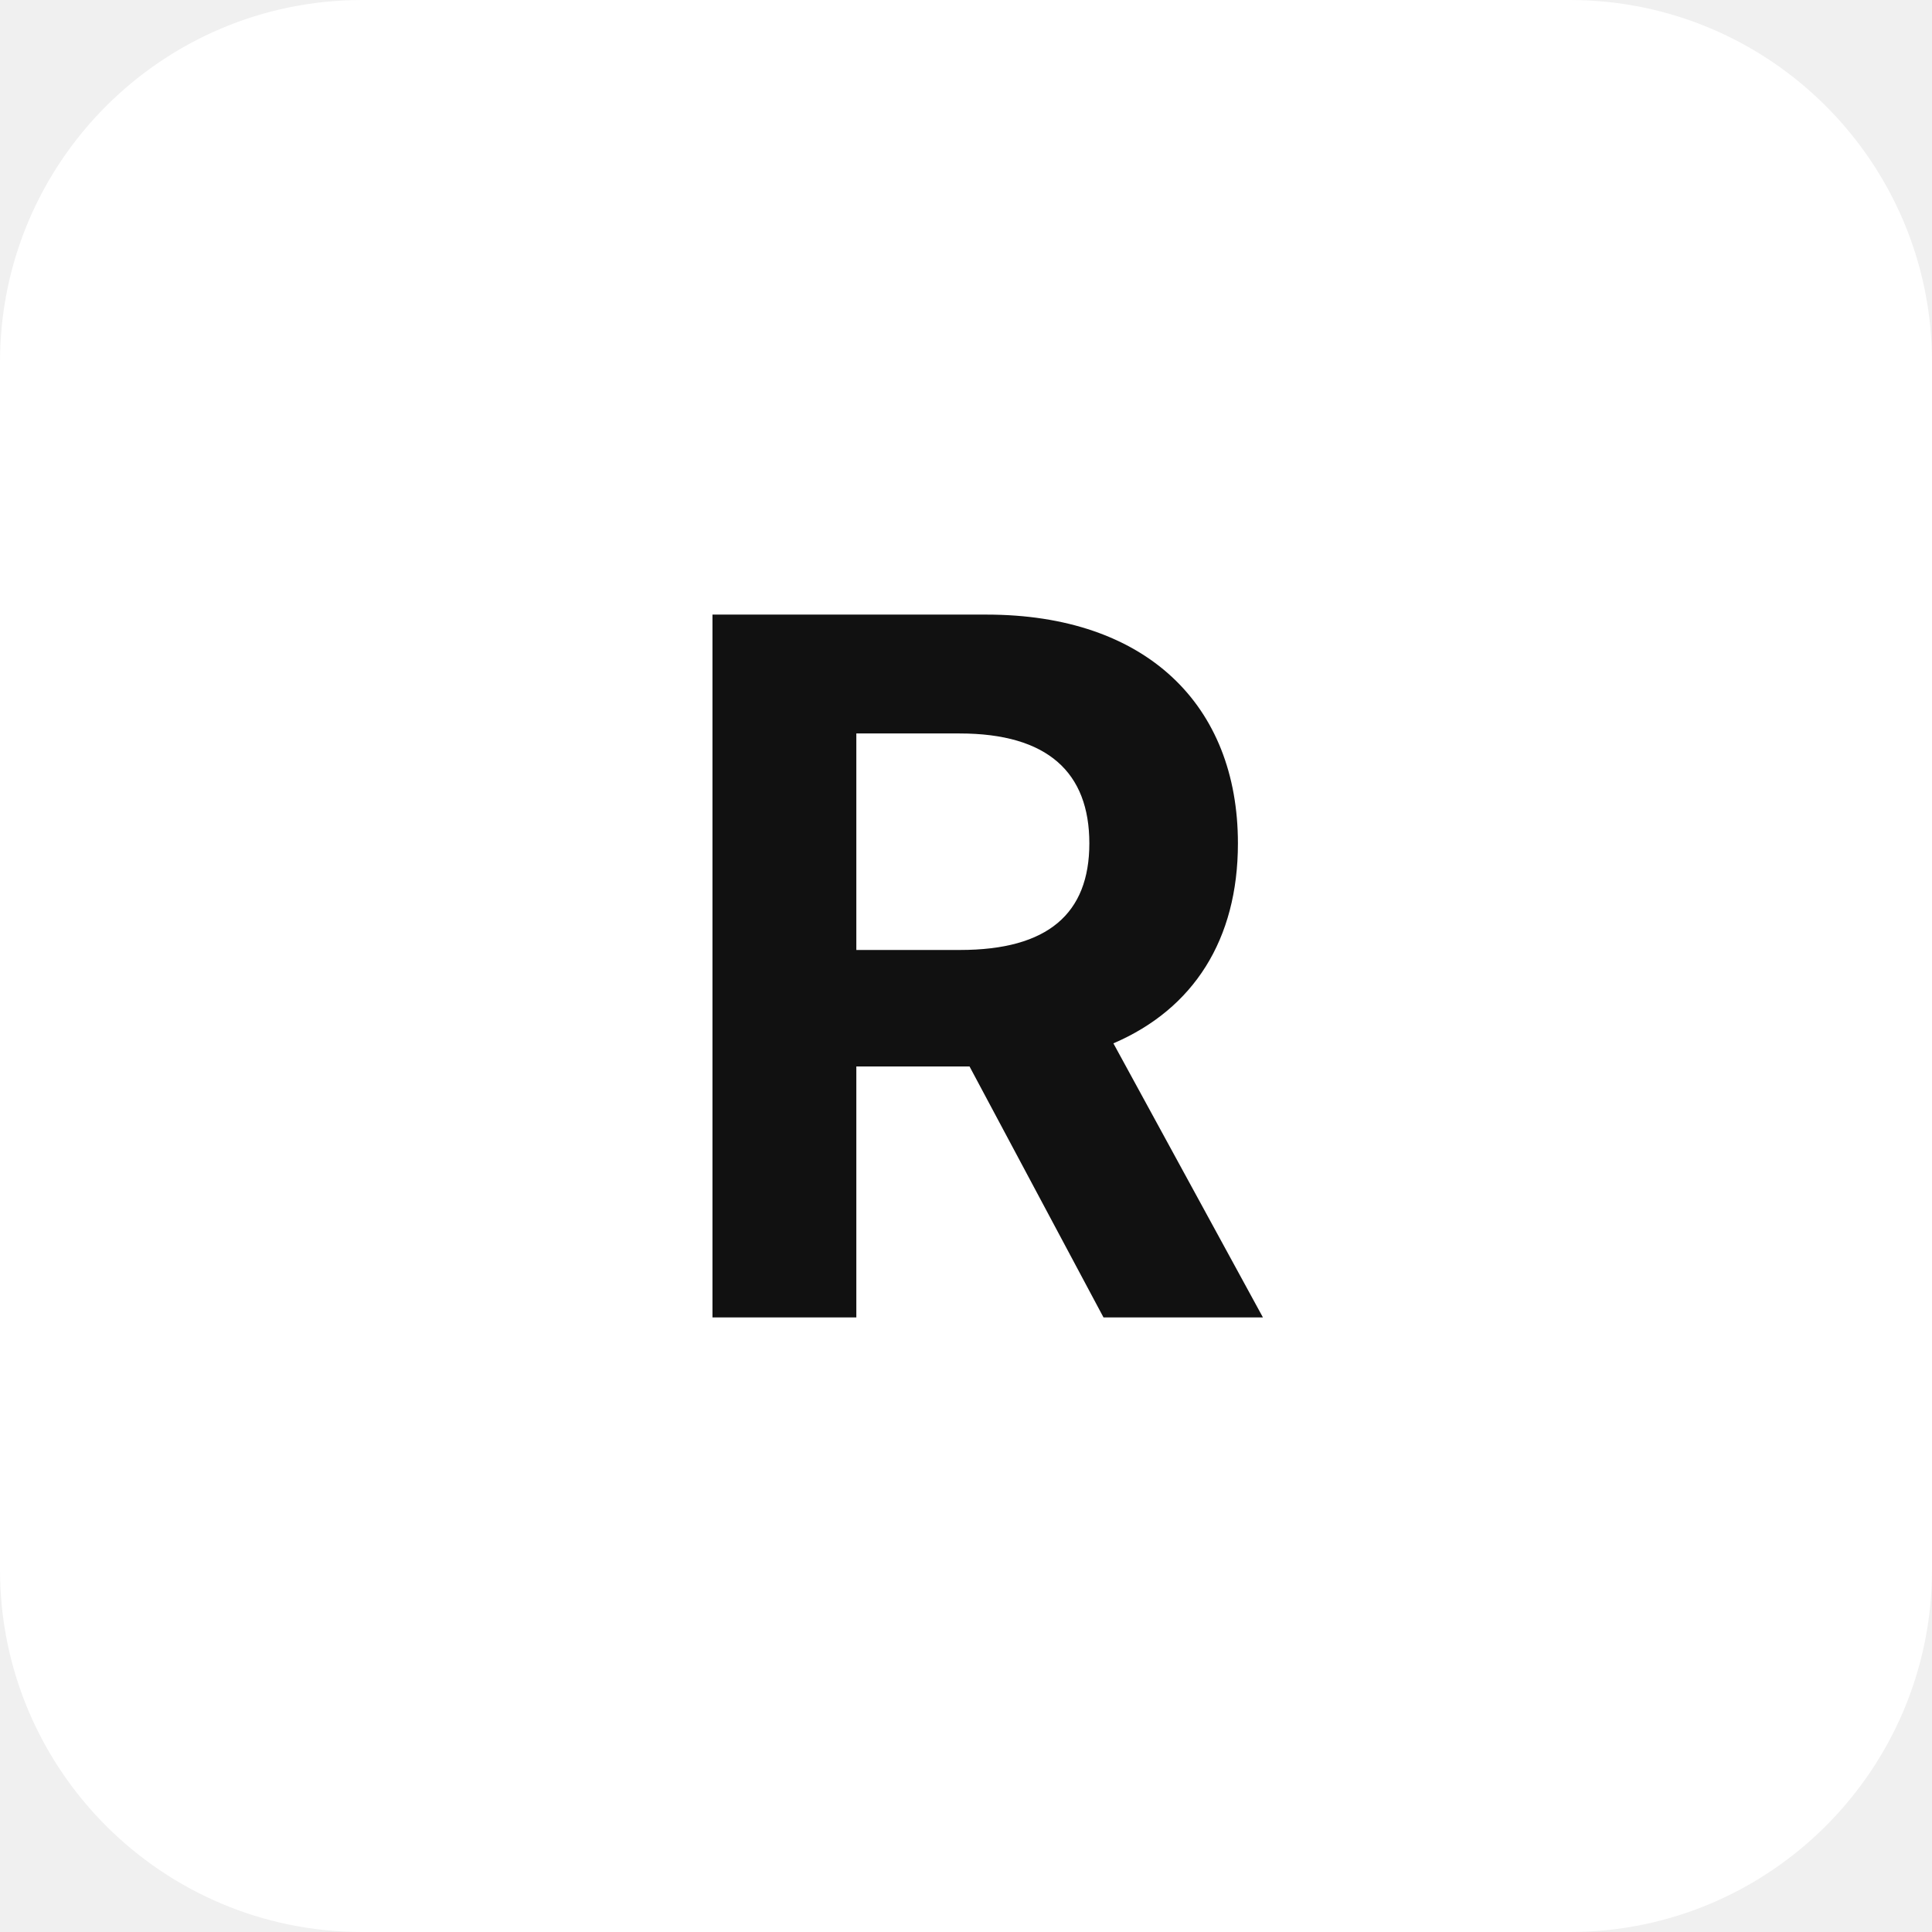
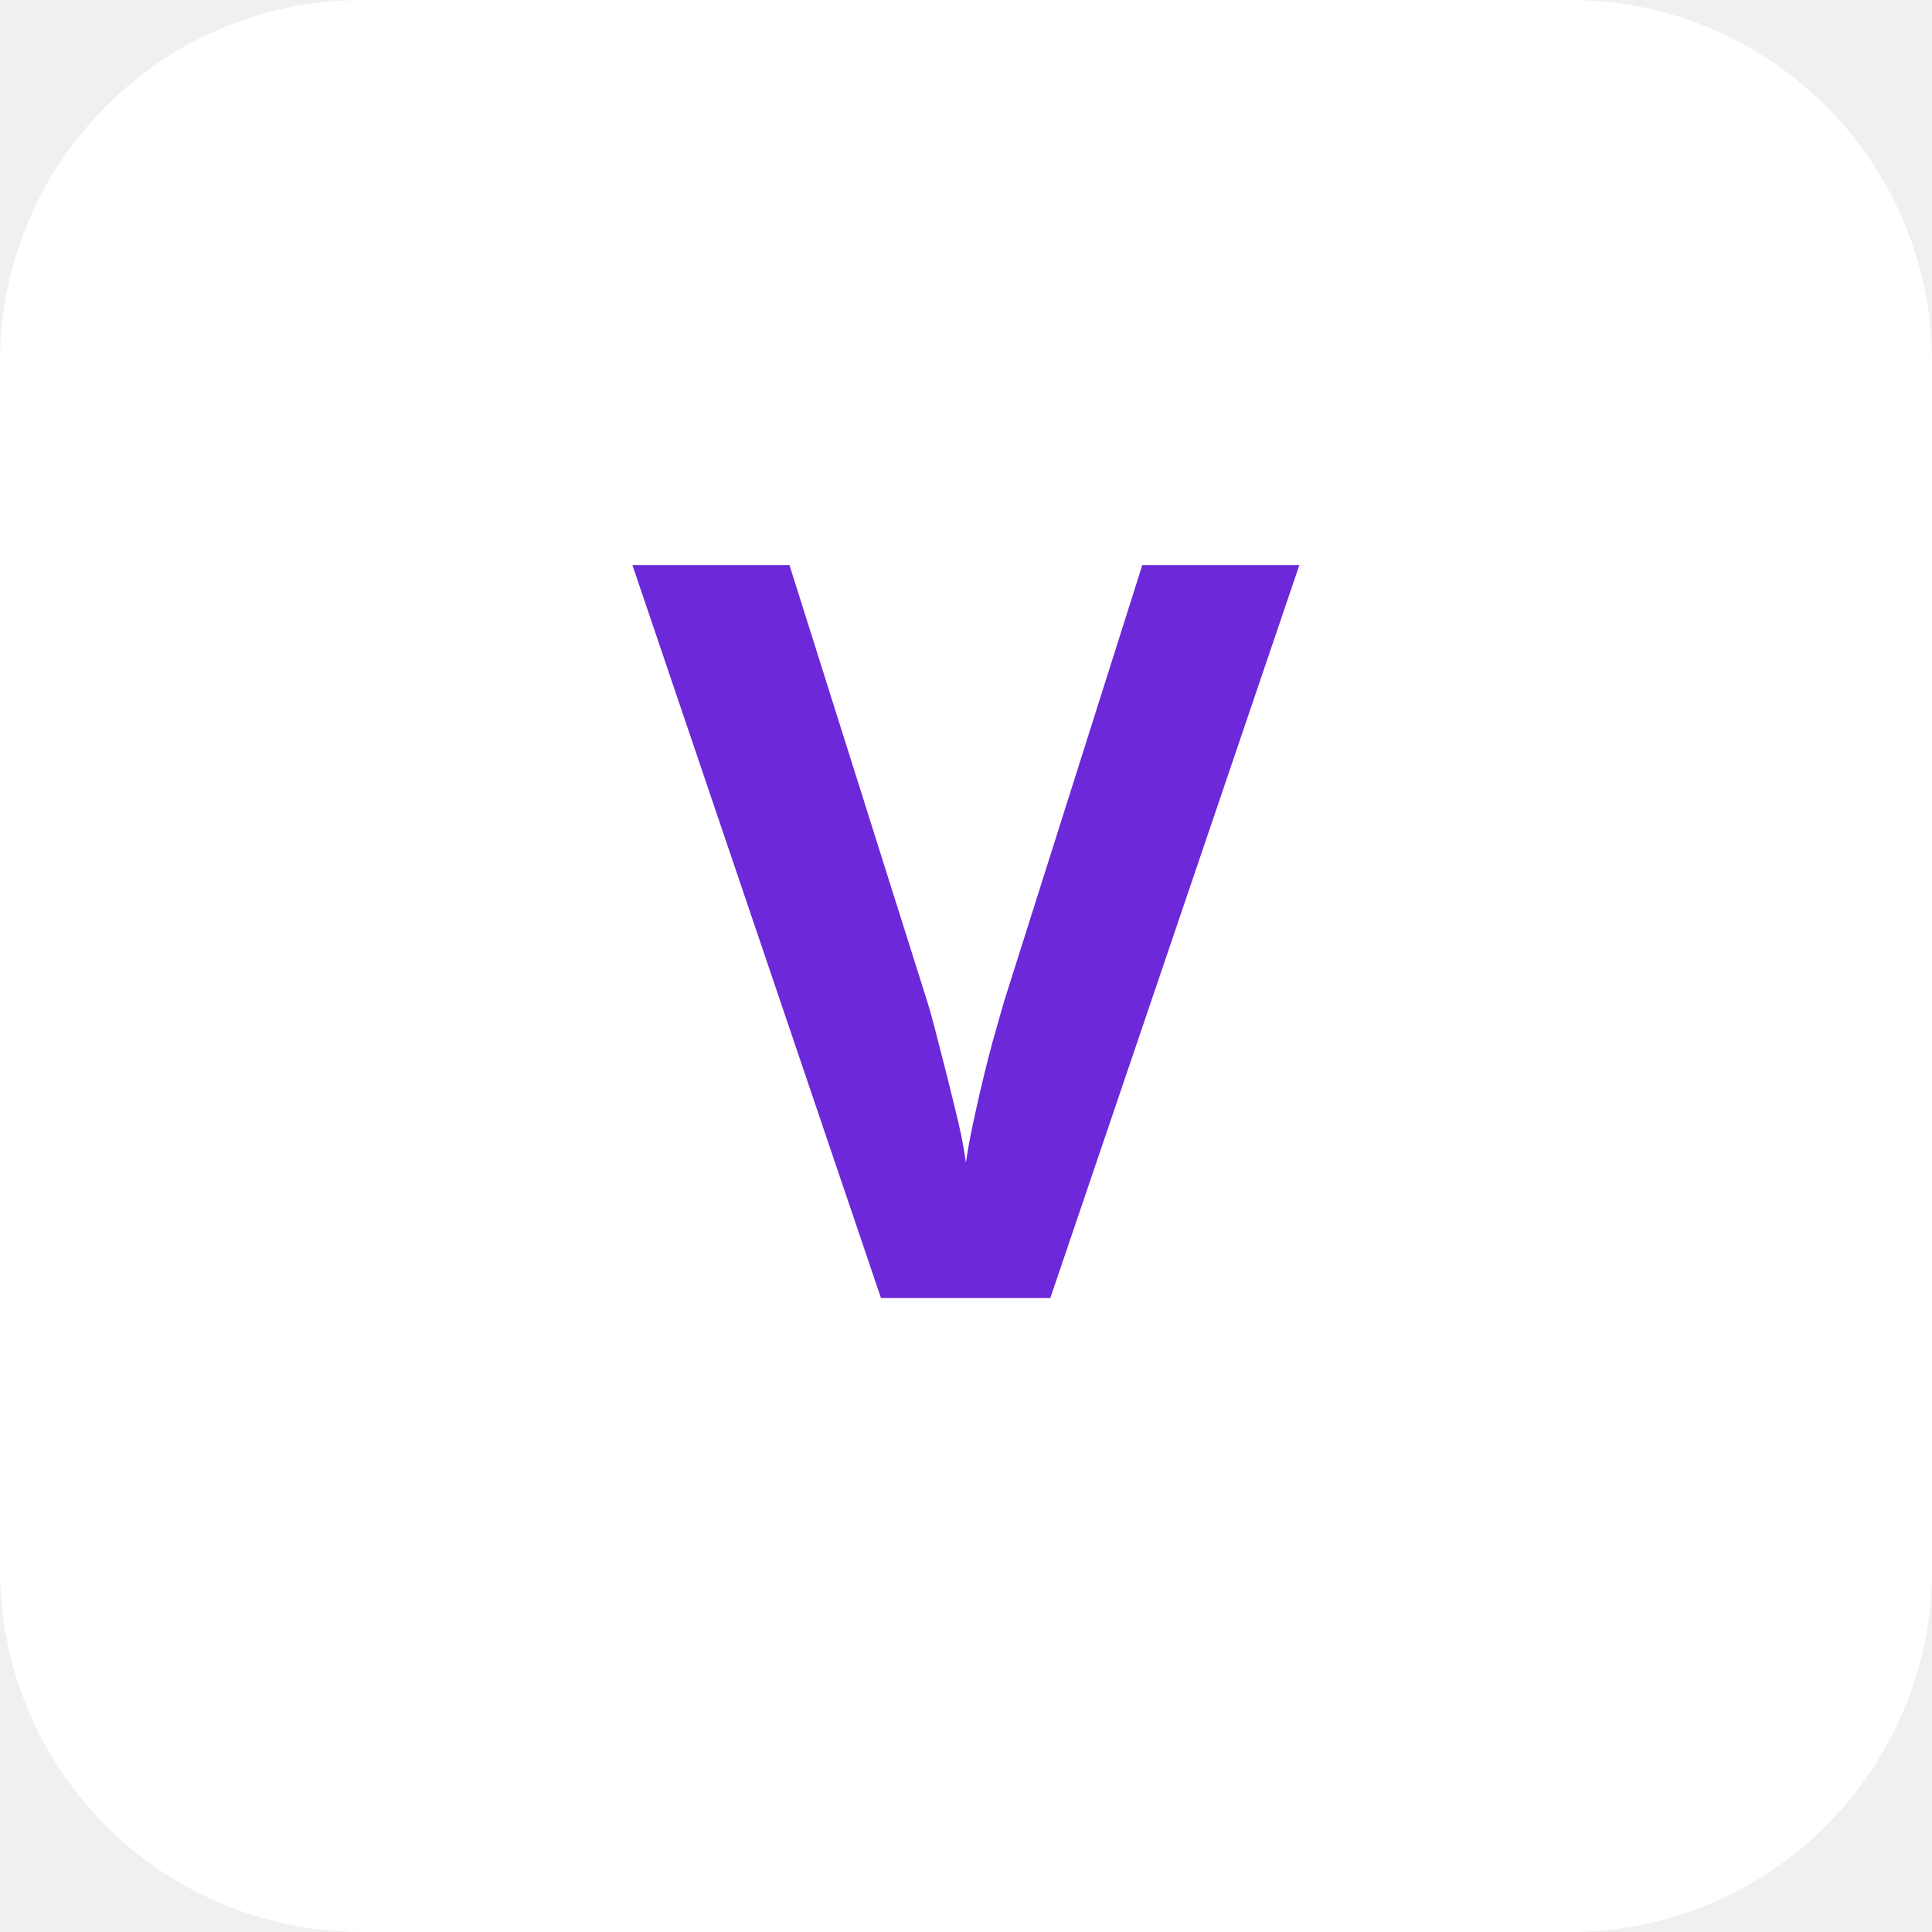
<svg xmlns="http://www.w3.org/2000/svg" width="64" height="64" viewBox="0 0 64 64">
-   <rect width="64" height="64" rx="12" ry="12" fill="#ffffff" />
-   <text x="50%" y="50%" text-anchor="middle" dominant-baseline="central" font-family="system-ui, -apple-system, BlinkMacSystemFont, 'Segoe UI', sans-serif" font-size="32" font-weight="700" fill="#111111">
-     R
-   </text>
+   <rect width="64" height="64" rx="12" fill="#ffffff" />
+   <text x="32" y="43" text-anchor="middle" font-family="Segoe UI, system-ui, sans-serif" font-size="34" font-weight="700" fill="#6d28d9">V</text>
</svg>
